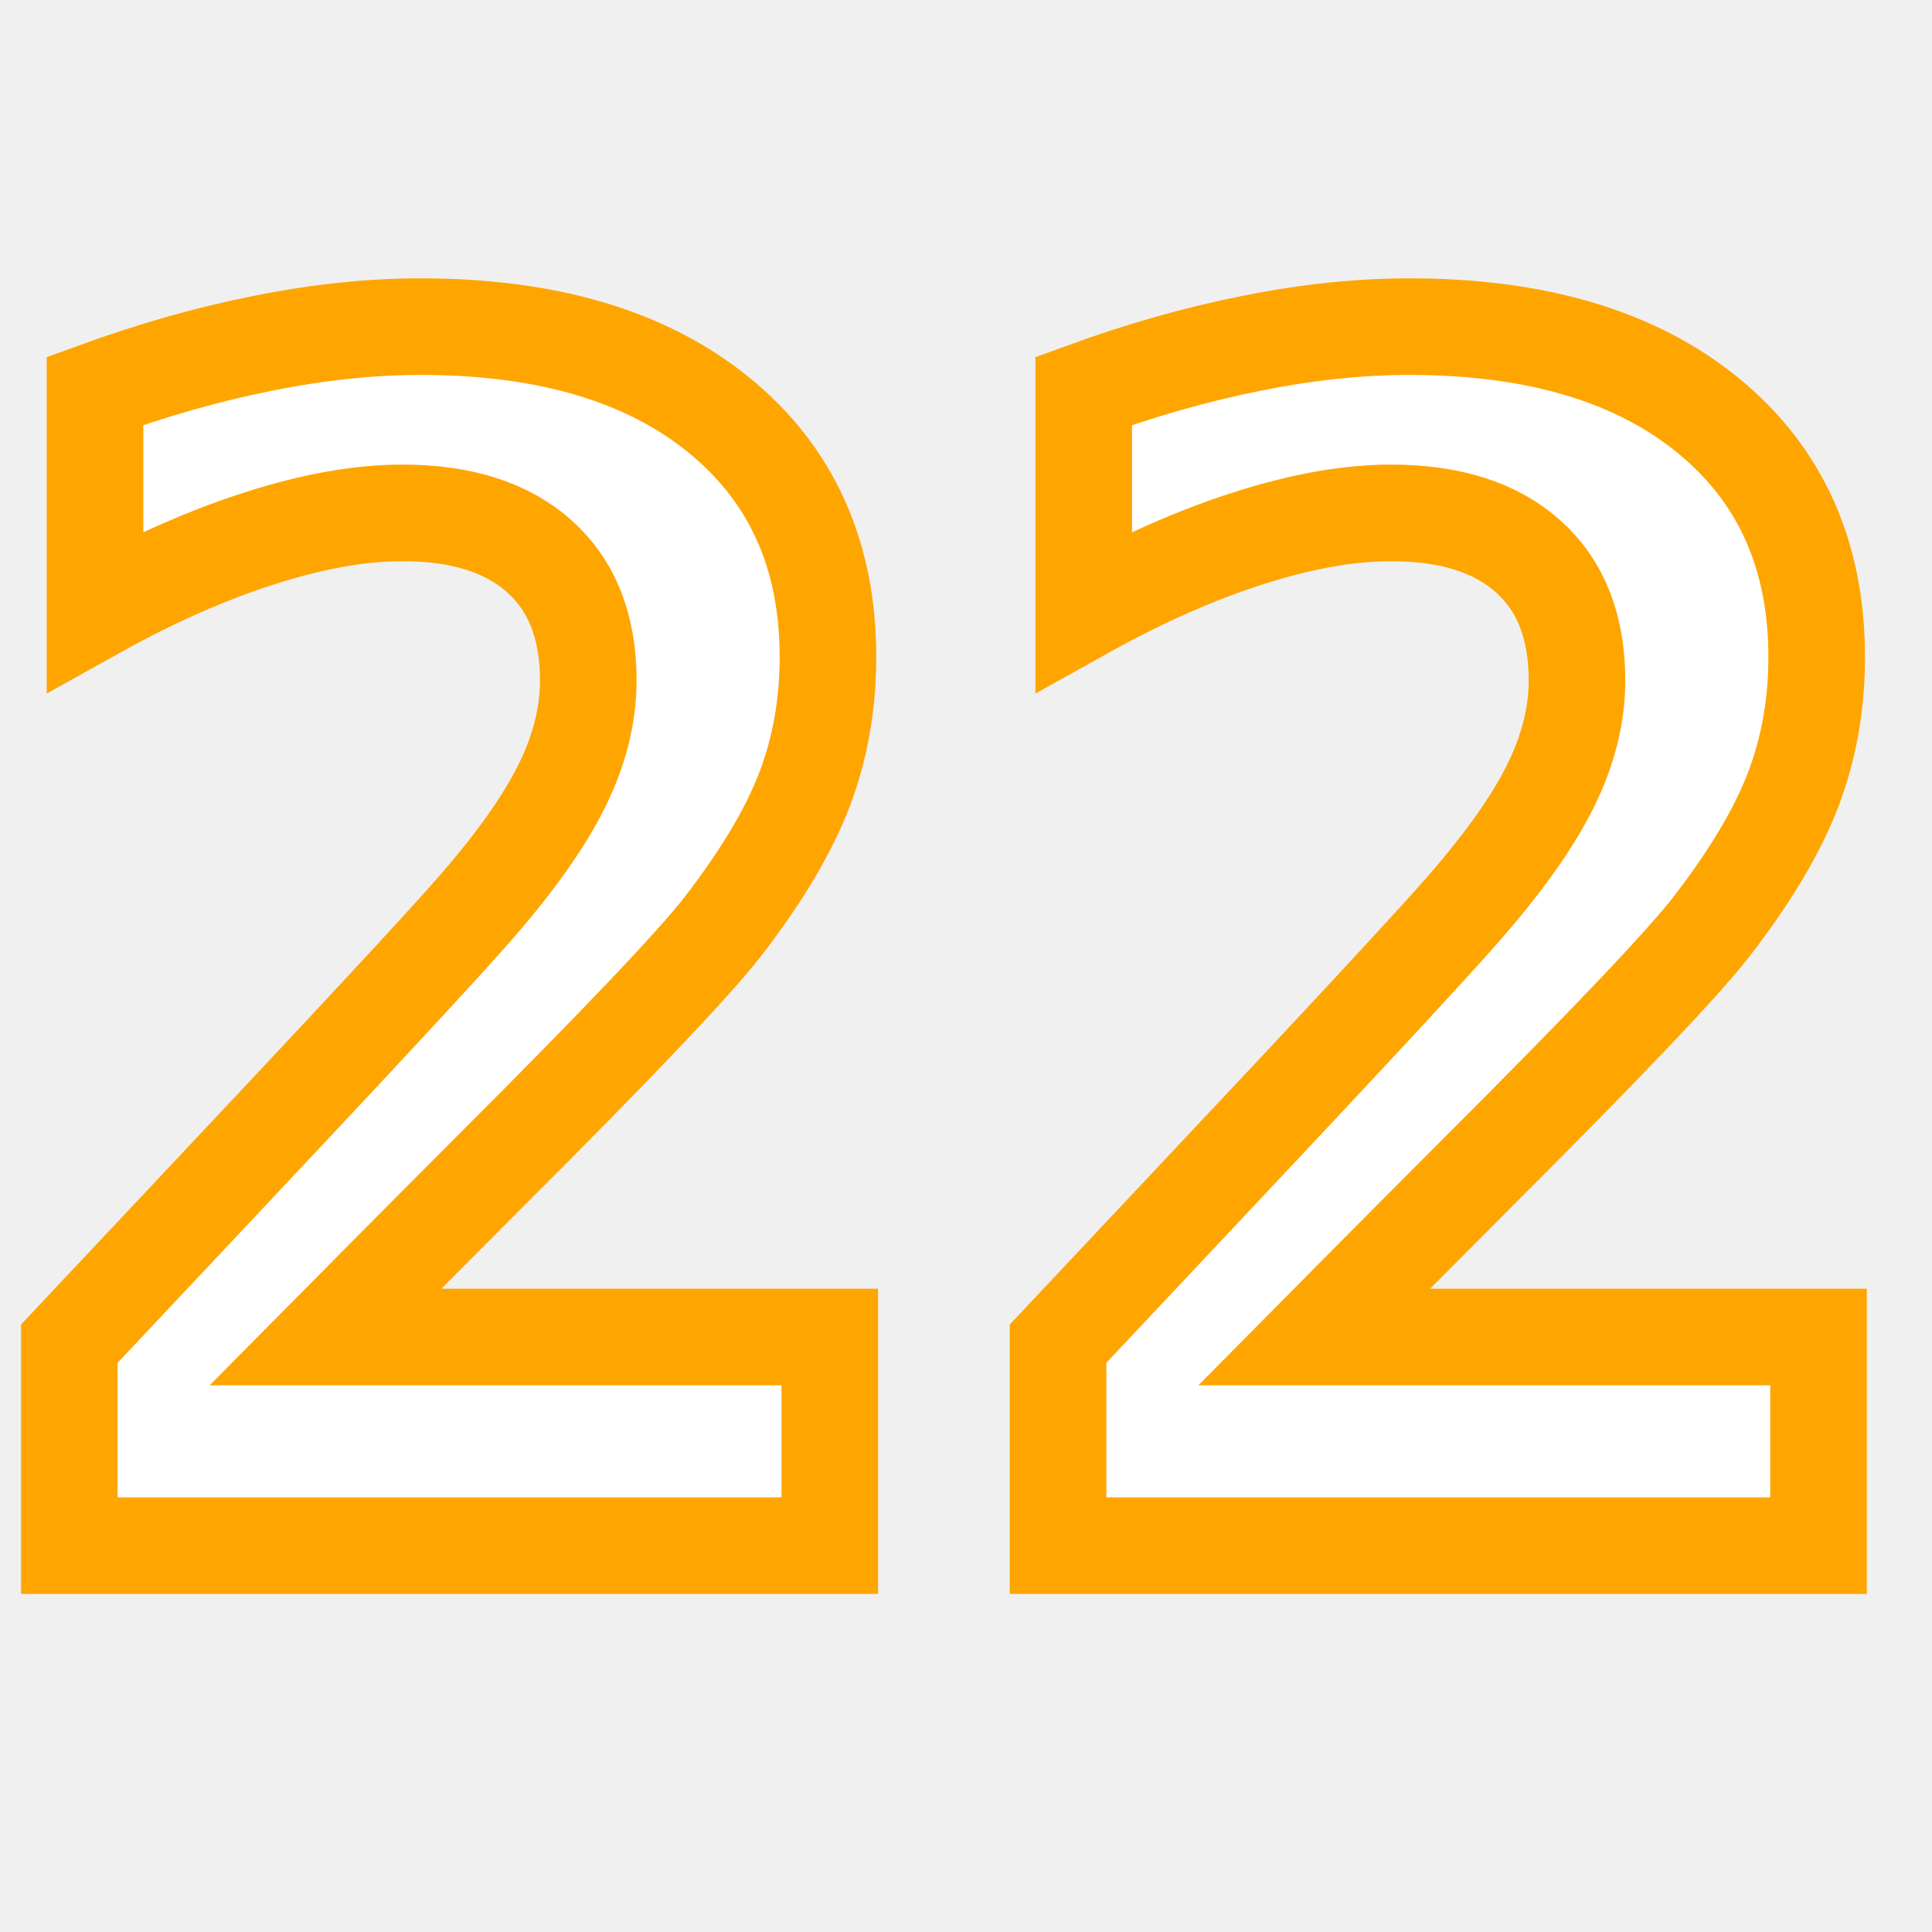
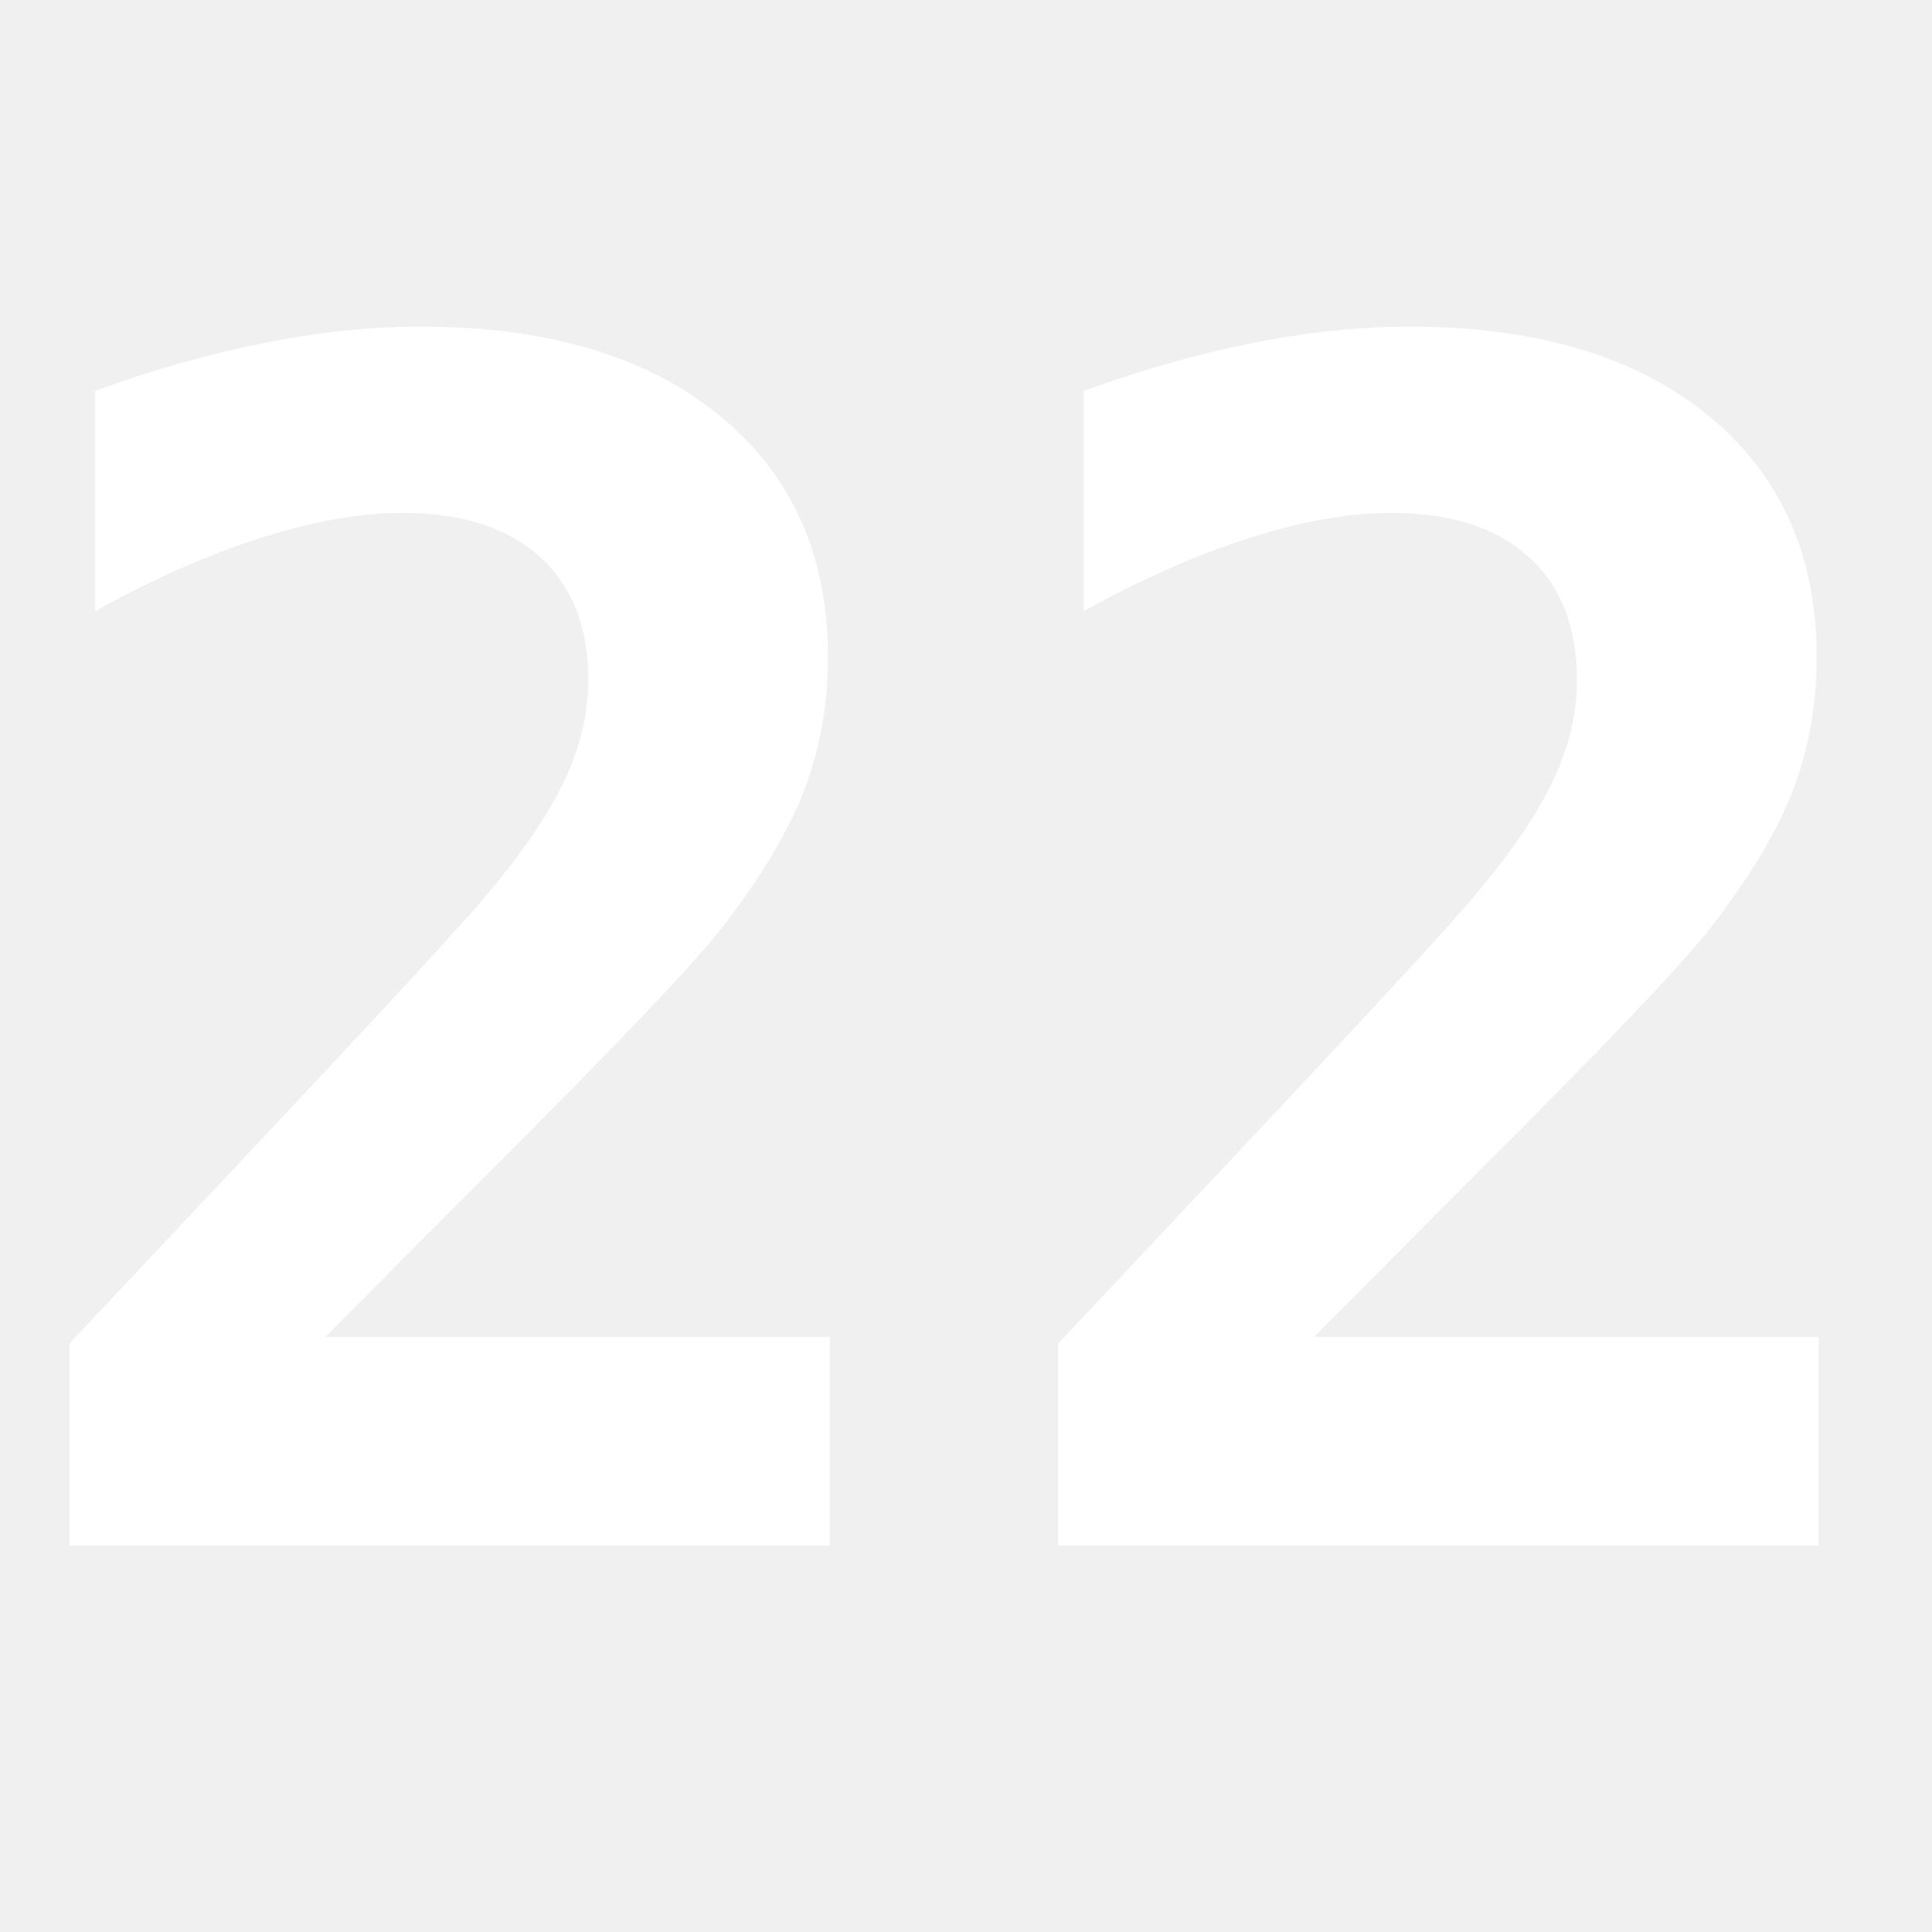
- <svg xmlns="http://www.w3.org/2000/svg" version="1.1" id="Layer_1" x="0px" y="0px" width="50px" height="50px" viewBox="0 0 100 100" xml:space="preserve">
-   <text x="50" y="80" fill="white" stroke="orange" stroke-width="5px" font-size="85px" text-anchor="middle" font-weight="bold" font-family="monospace">22</text>
+ <svg xmlns="http://www.w3.org/2000/svg" version="1.1" id="Layer_1" x="0px" y="0px" width="50px" height="50px" viewBox="-50 -80 100 100" xml:space="preserve">
+   <text x="0" y="0" fill="white" stroke="orange" stroke-width="0px" font-size="85px" text-anchor="middle" font-weight="bold" font-family="monospace" transform="scale(1,1)">22</text>
</svg>
